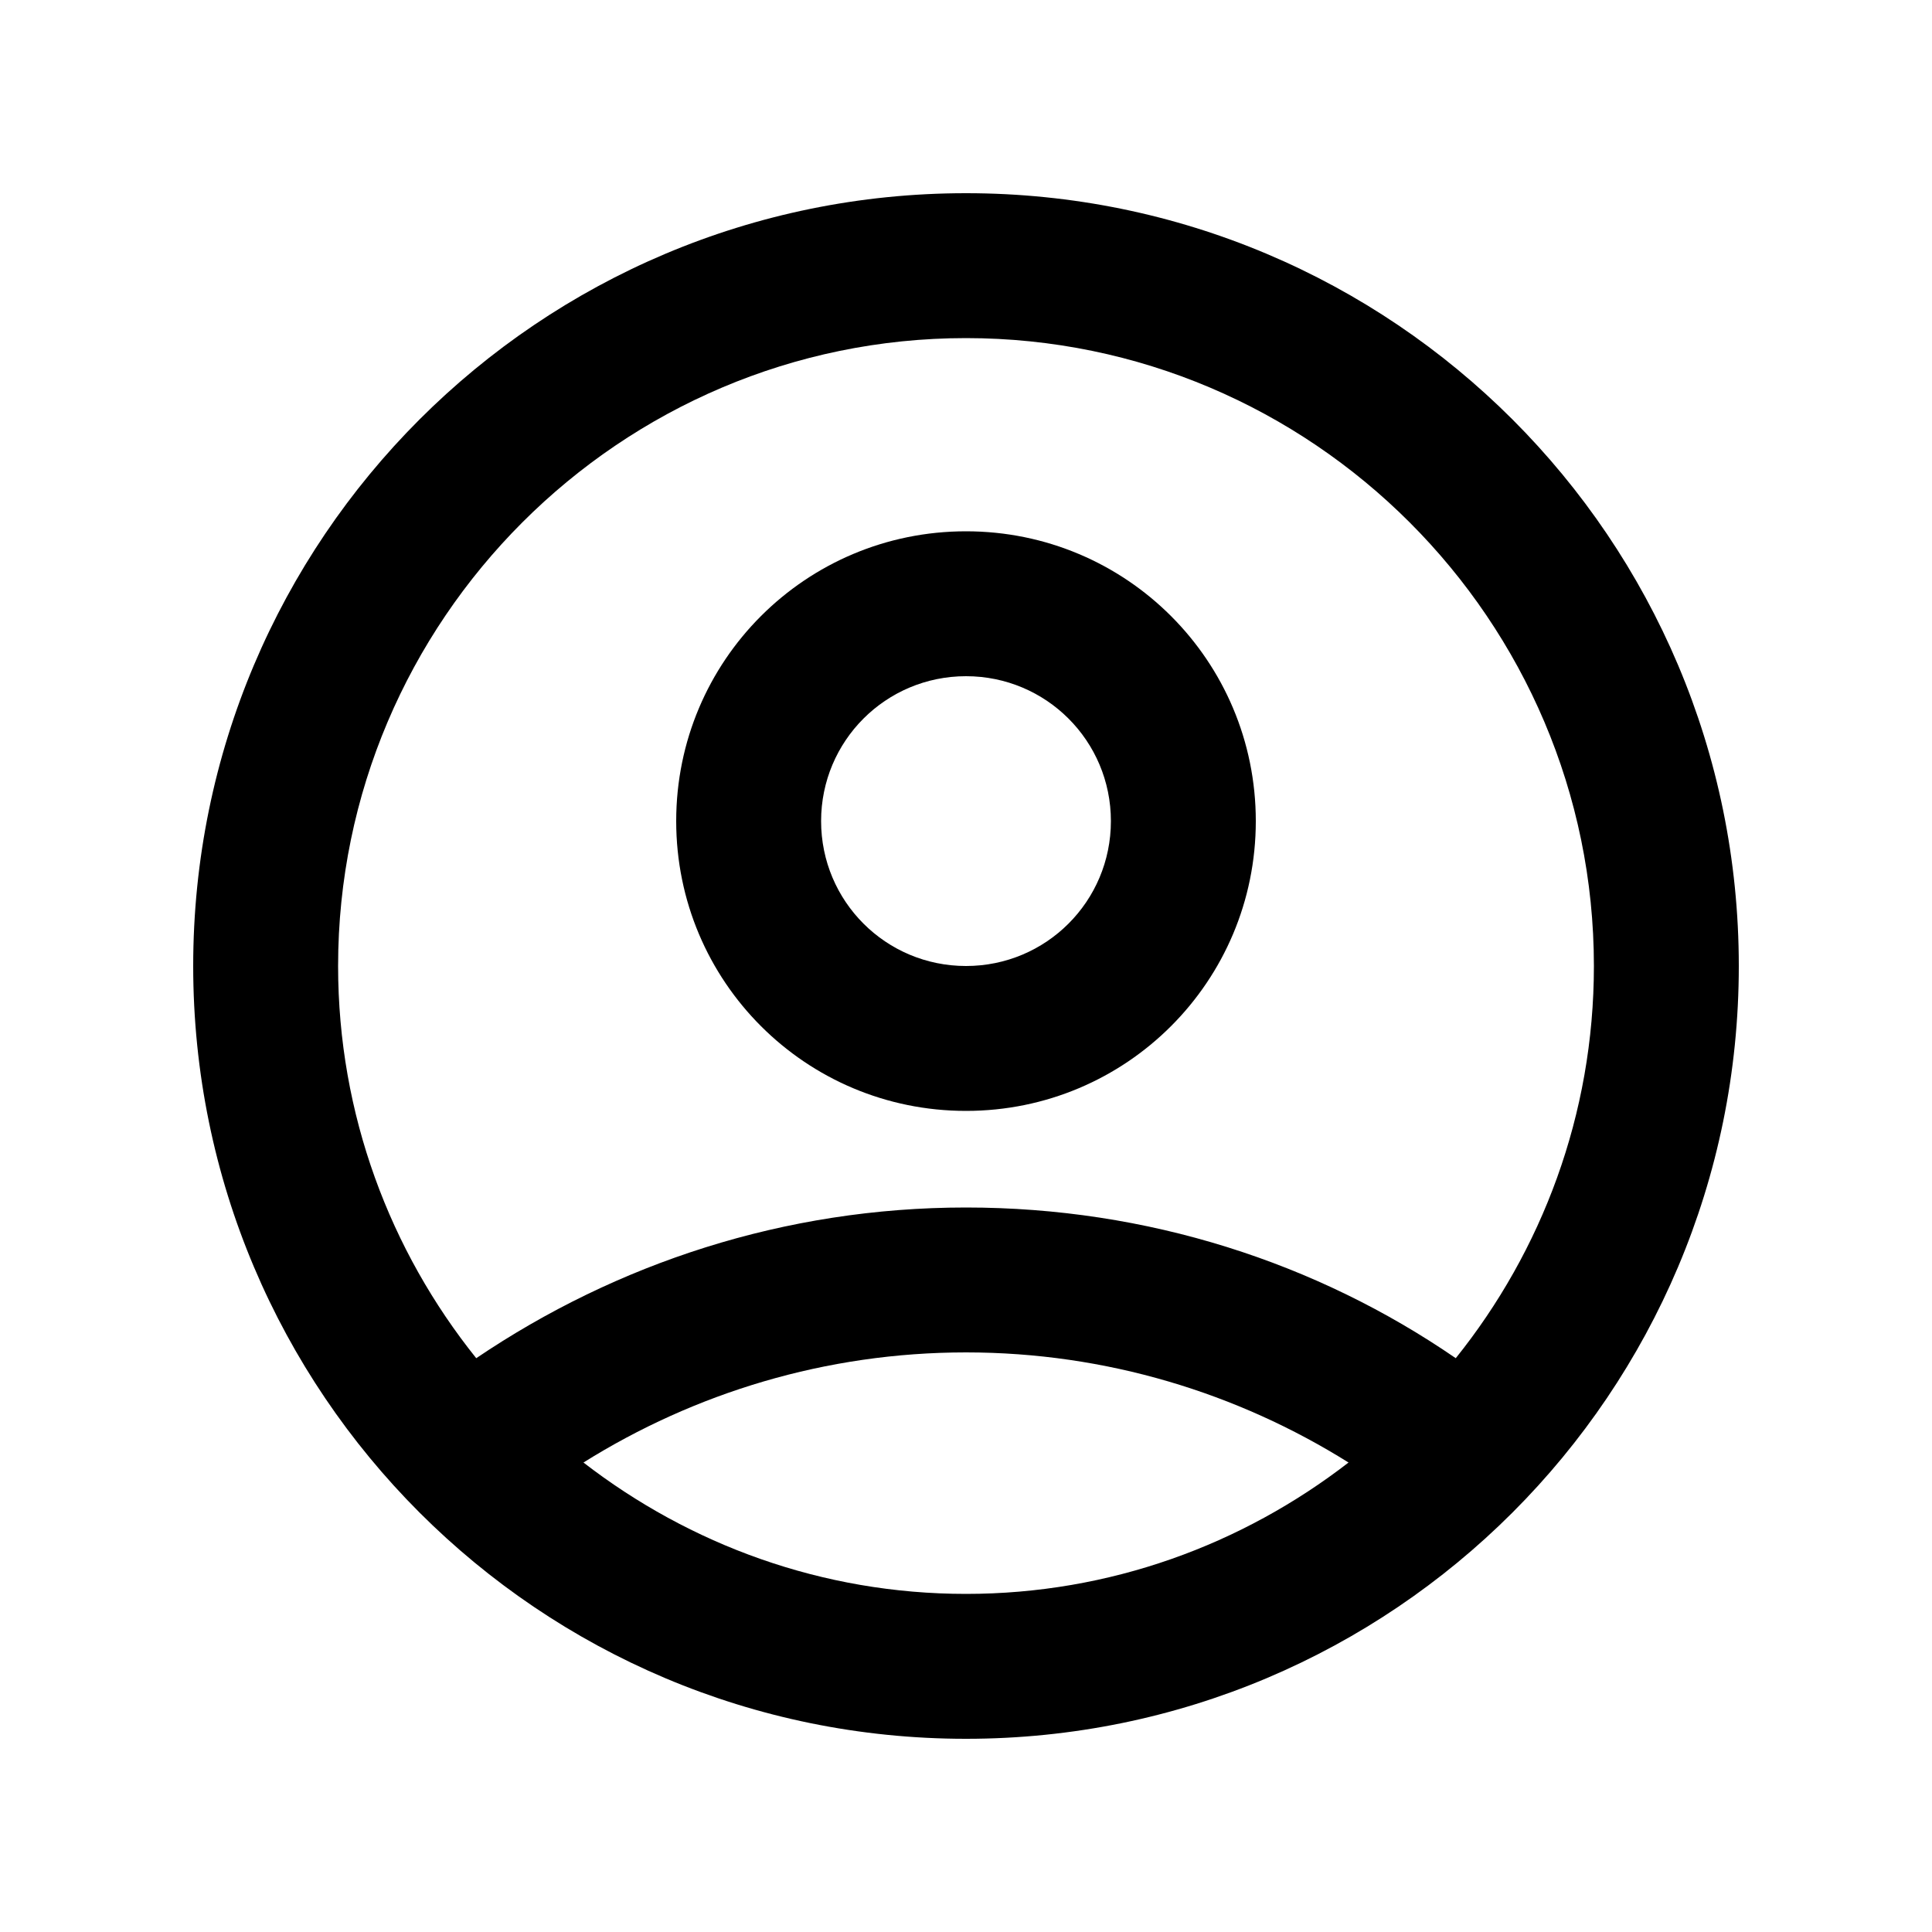
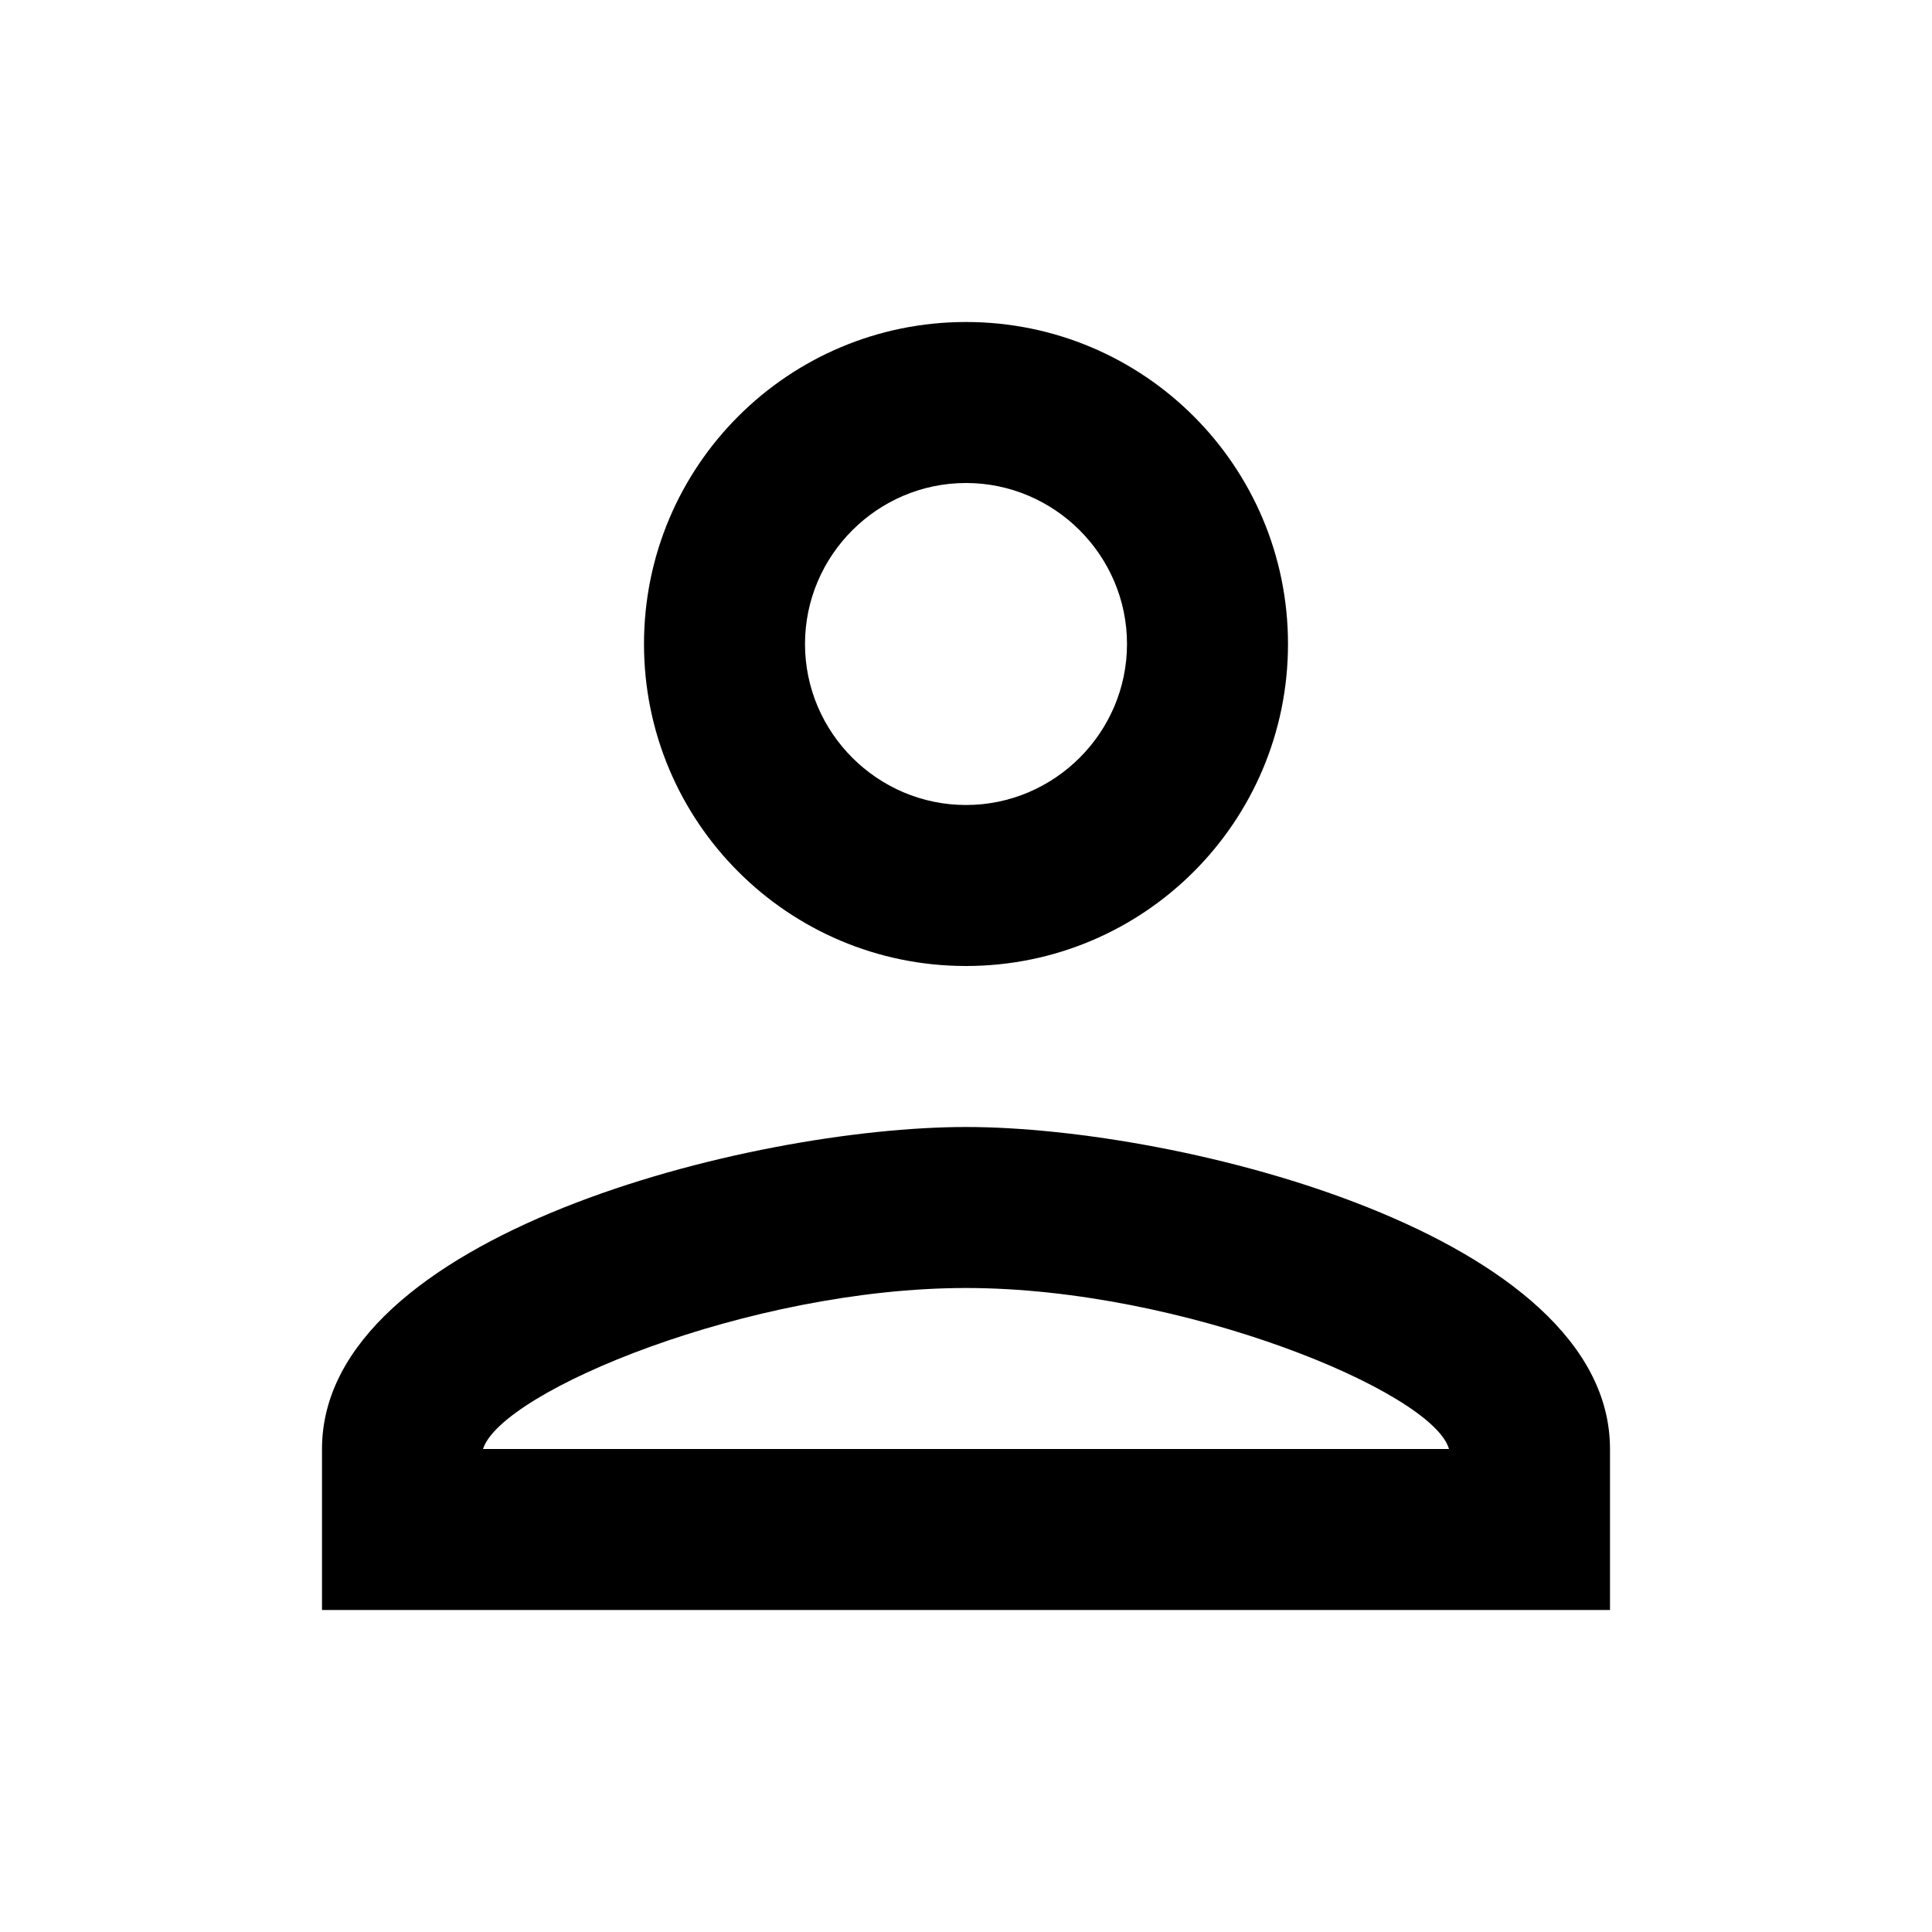
- <svg xmlns="http://www.w3.org/2000/svg" enable-background="new 0 0 20 20" height="48px" viewBox="0 0 20 20" width="48px" fill="#000000">
-   <g>
-     <rect fill="none" height="20" width="20" />
-   </g>
-   <g>
-     <g>
-       <path d="M10 5.5c-1.66 0-3 1.34-3 3s1.34 3 3 3 3-1.34 3-3-1.34-3-3-3zm0 4.5c-.83 0-1.5-.67-1.5-1.5S9.17 7 10 7s1.5.67 1.5 1.5S10.83 10 10 10z" />
-       <path d="M10 2c-4.42 0-8 3.58-8 8s3.58 8 8 8 8-3.58 8-8-3.58-8-8-8zm0 14.5c-1.49 0-2.86-.51-3.96-1.36C7.19 14.42 8.55 14 10 14s2.81.42 3.96 1.14c-1.1.85-2.47 1.36-3.96 1.36zm5.07-2.44c-1.44-.99-3.19-1.56-5.07-1.56s-3.62.58-5.07 1.56C4.04 12.95 3.5 11.54 3.5 10c0-3.58 2.92-6.5 6.5-6.5s6.5 2.92 6.5 6.5c0 1.54-.54 2.95-1.43 4.06z" />
-     </g>
-   </g>
+ <svg xmlns="http://www.w3.org/2000/svg" height="48px" viewBox="0 0 24 24" width="48px" fill="#000000">
+   <path d="M0 0h24v24H0V0z" fill="none" />
+   <path d="M12 6c1.1 0 2 .9 2 2s-.9 2-2 2-2-.9-2-2 .9-2 2-2m0 10c2.7 0 5.8 1.29 6 2H6c.23-.72 3.31-2 6-2m0-12C9.79 4 8 5.79 8 8s1.79 4 4 4 4-1.79 4-4-1.79-4-4-4zm0 10c-2.67 0-8 1.34-8 4v2h16v-2c0-2.66-5.33-4-8-4z" />
</svg>
